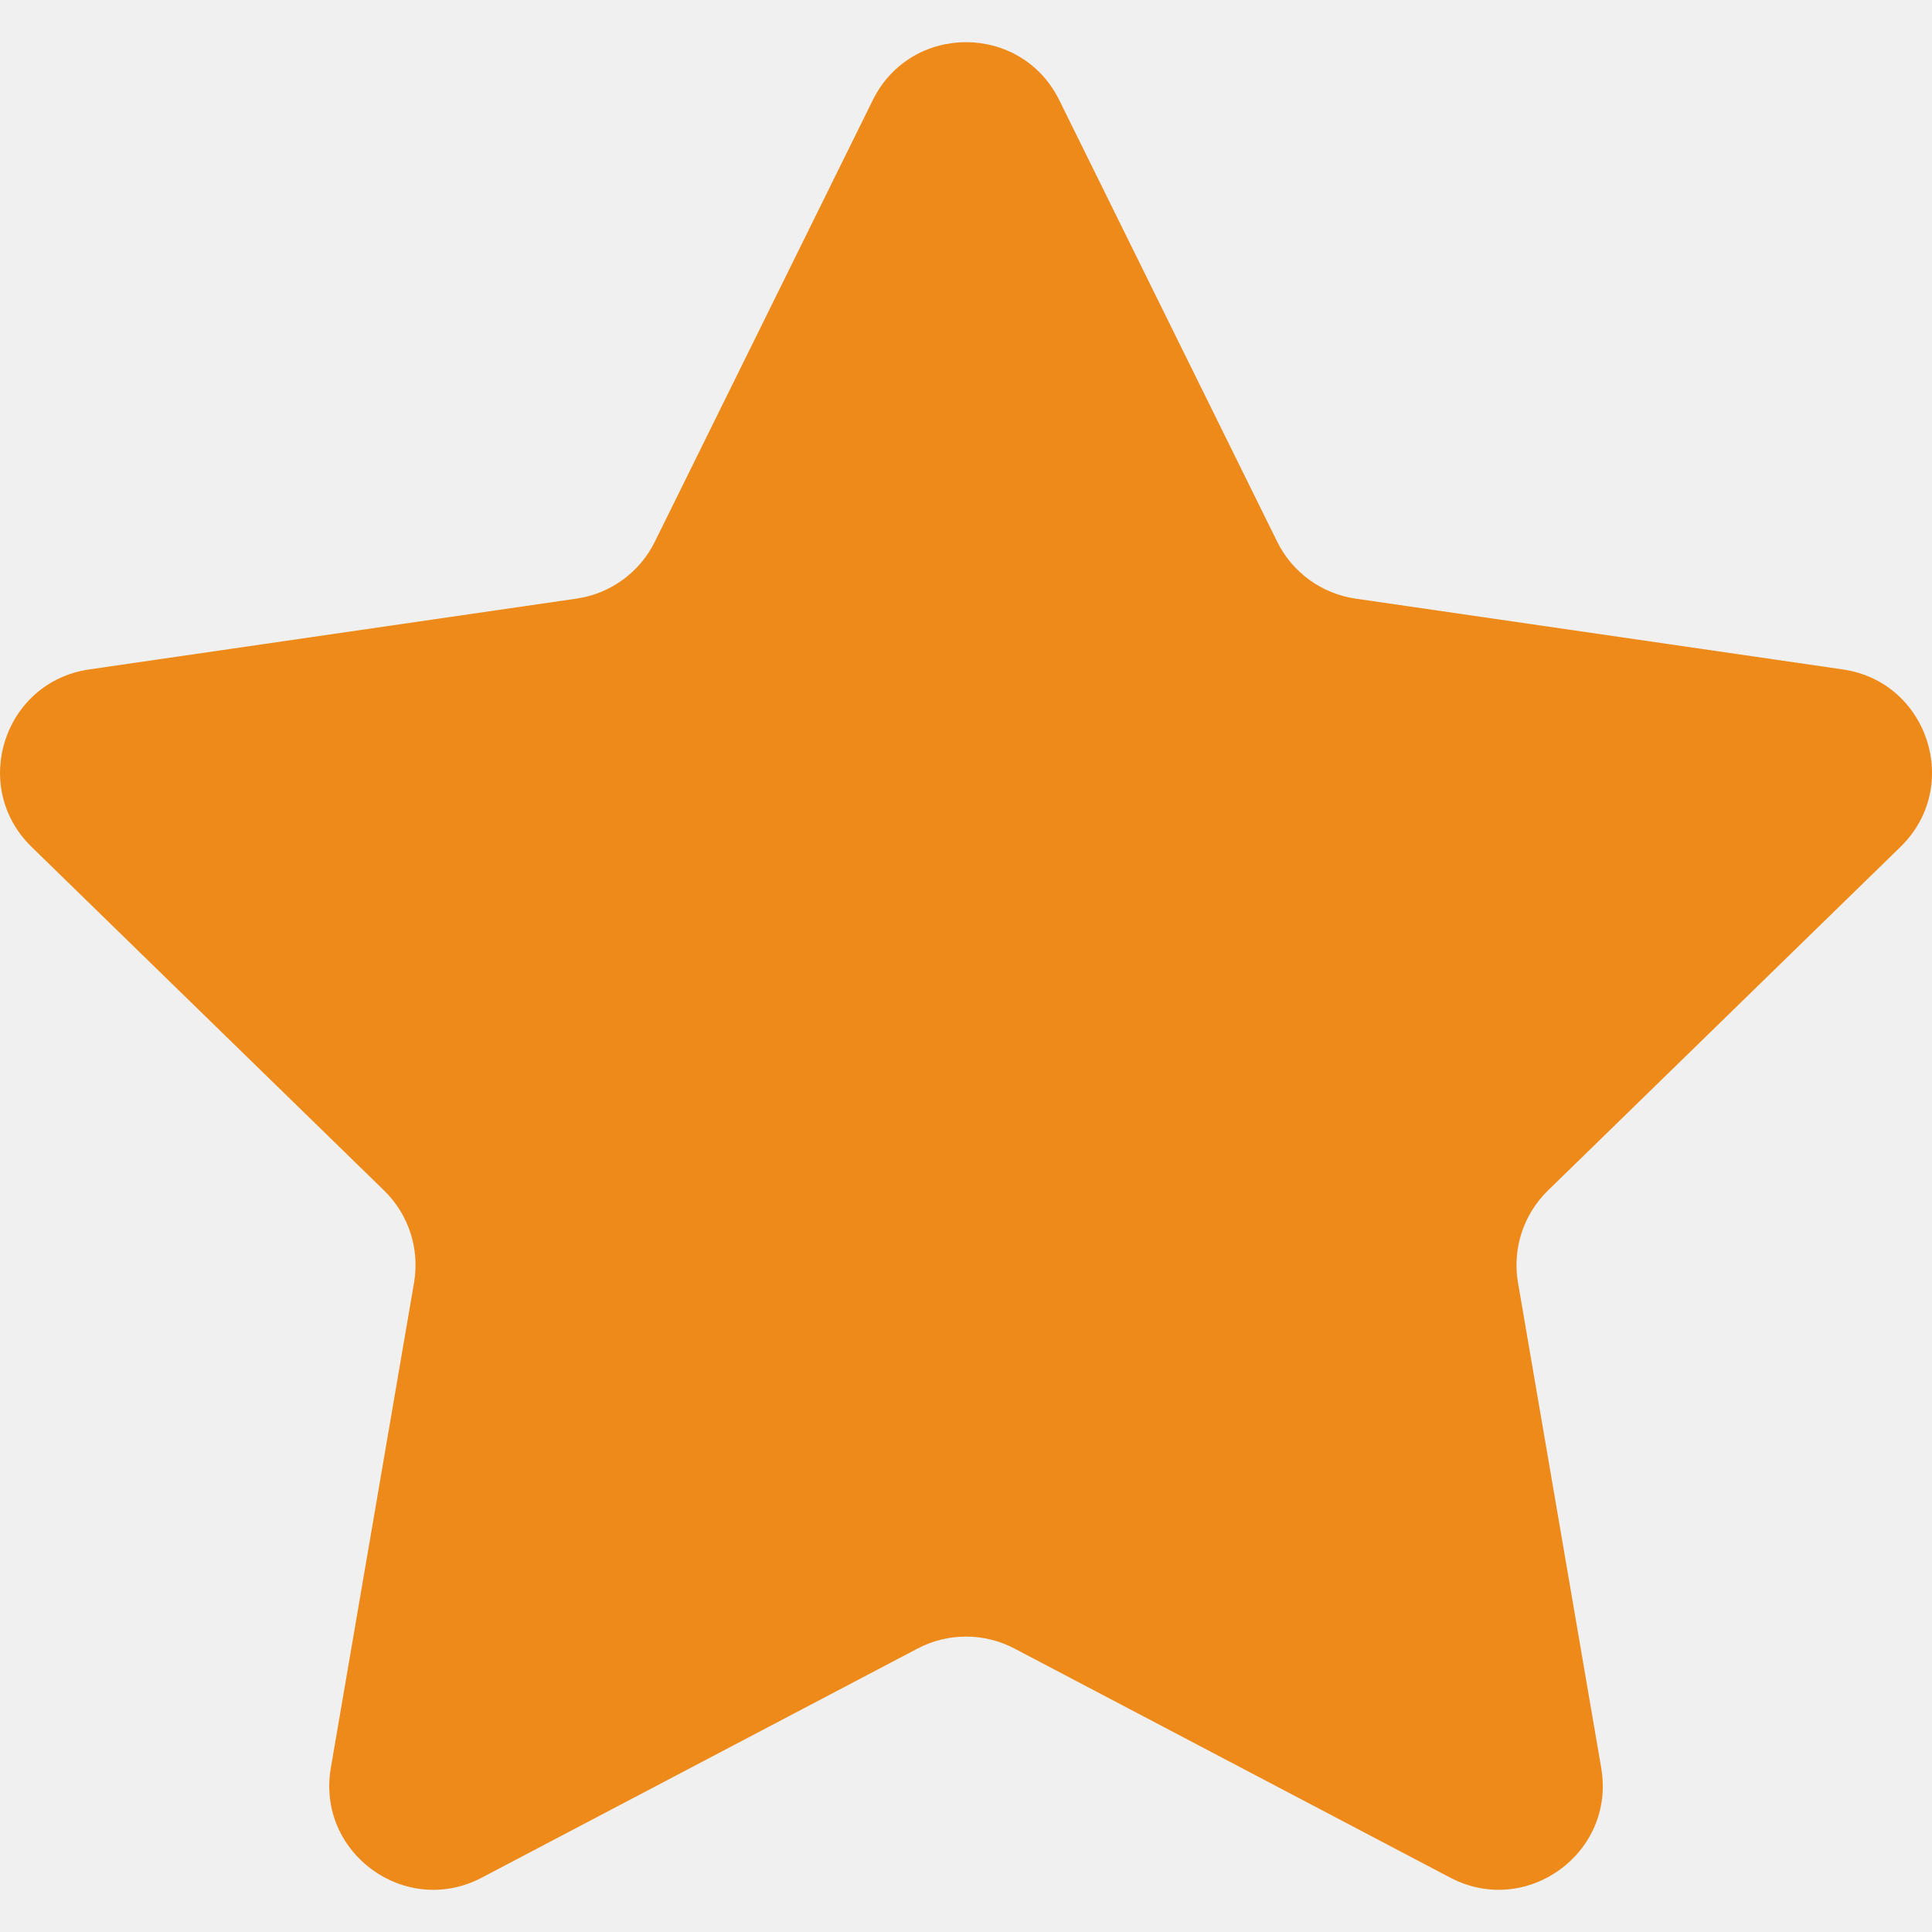
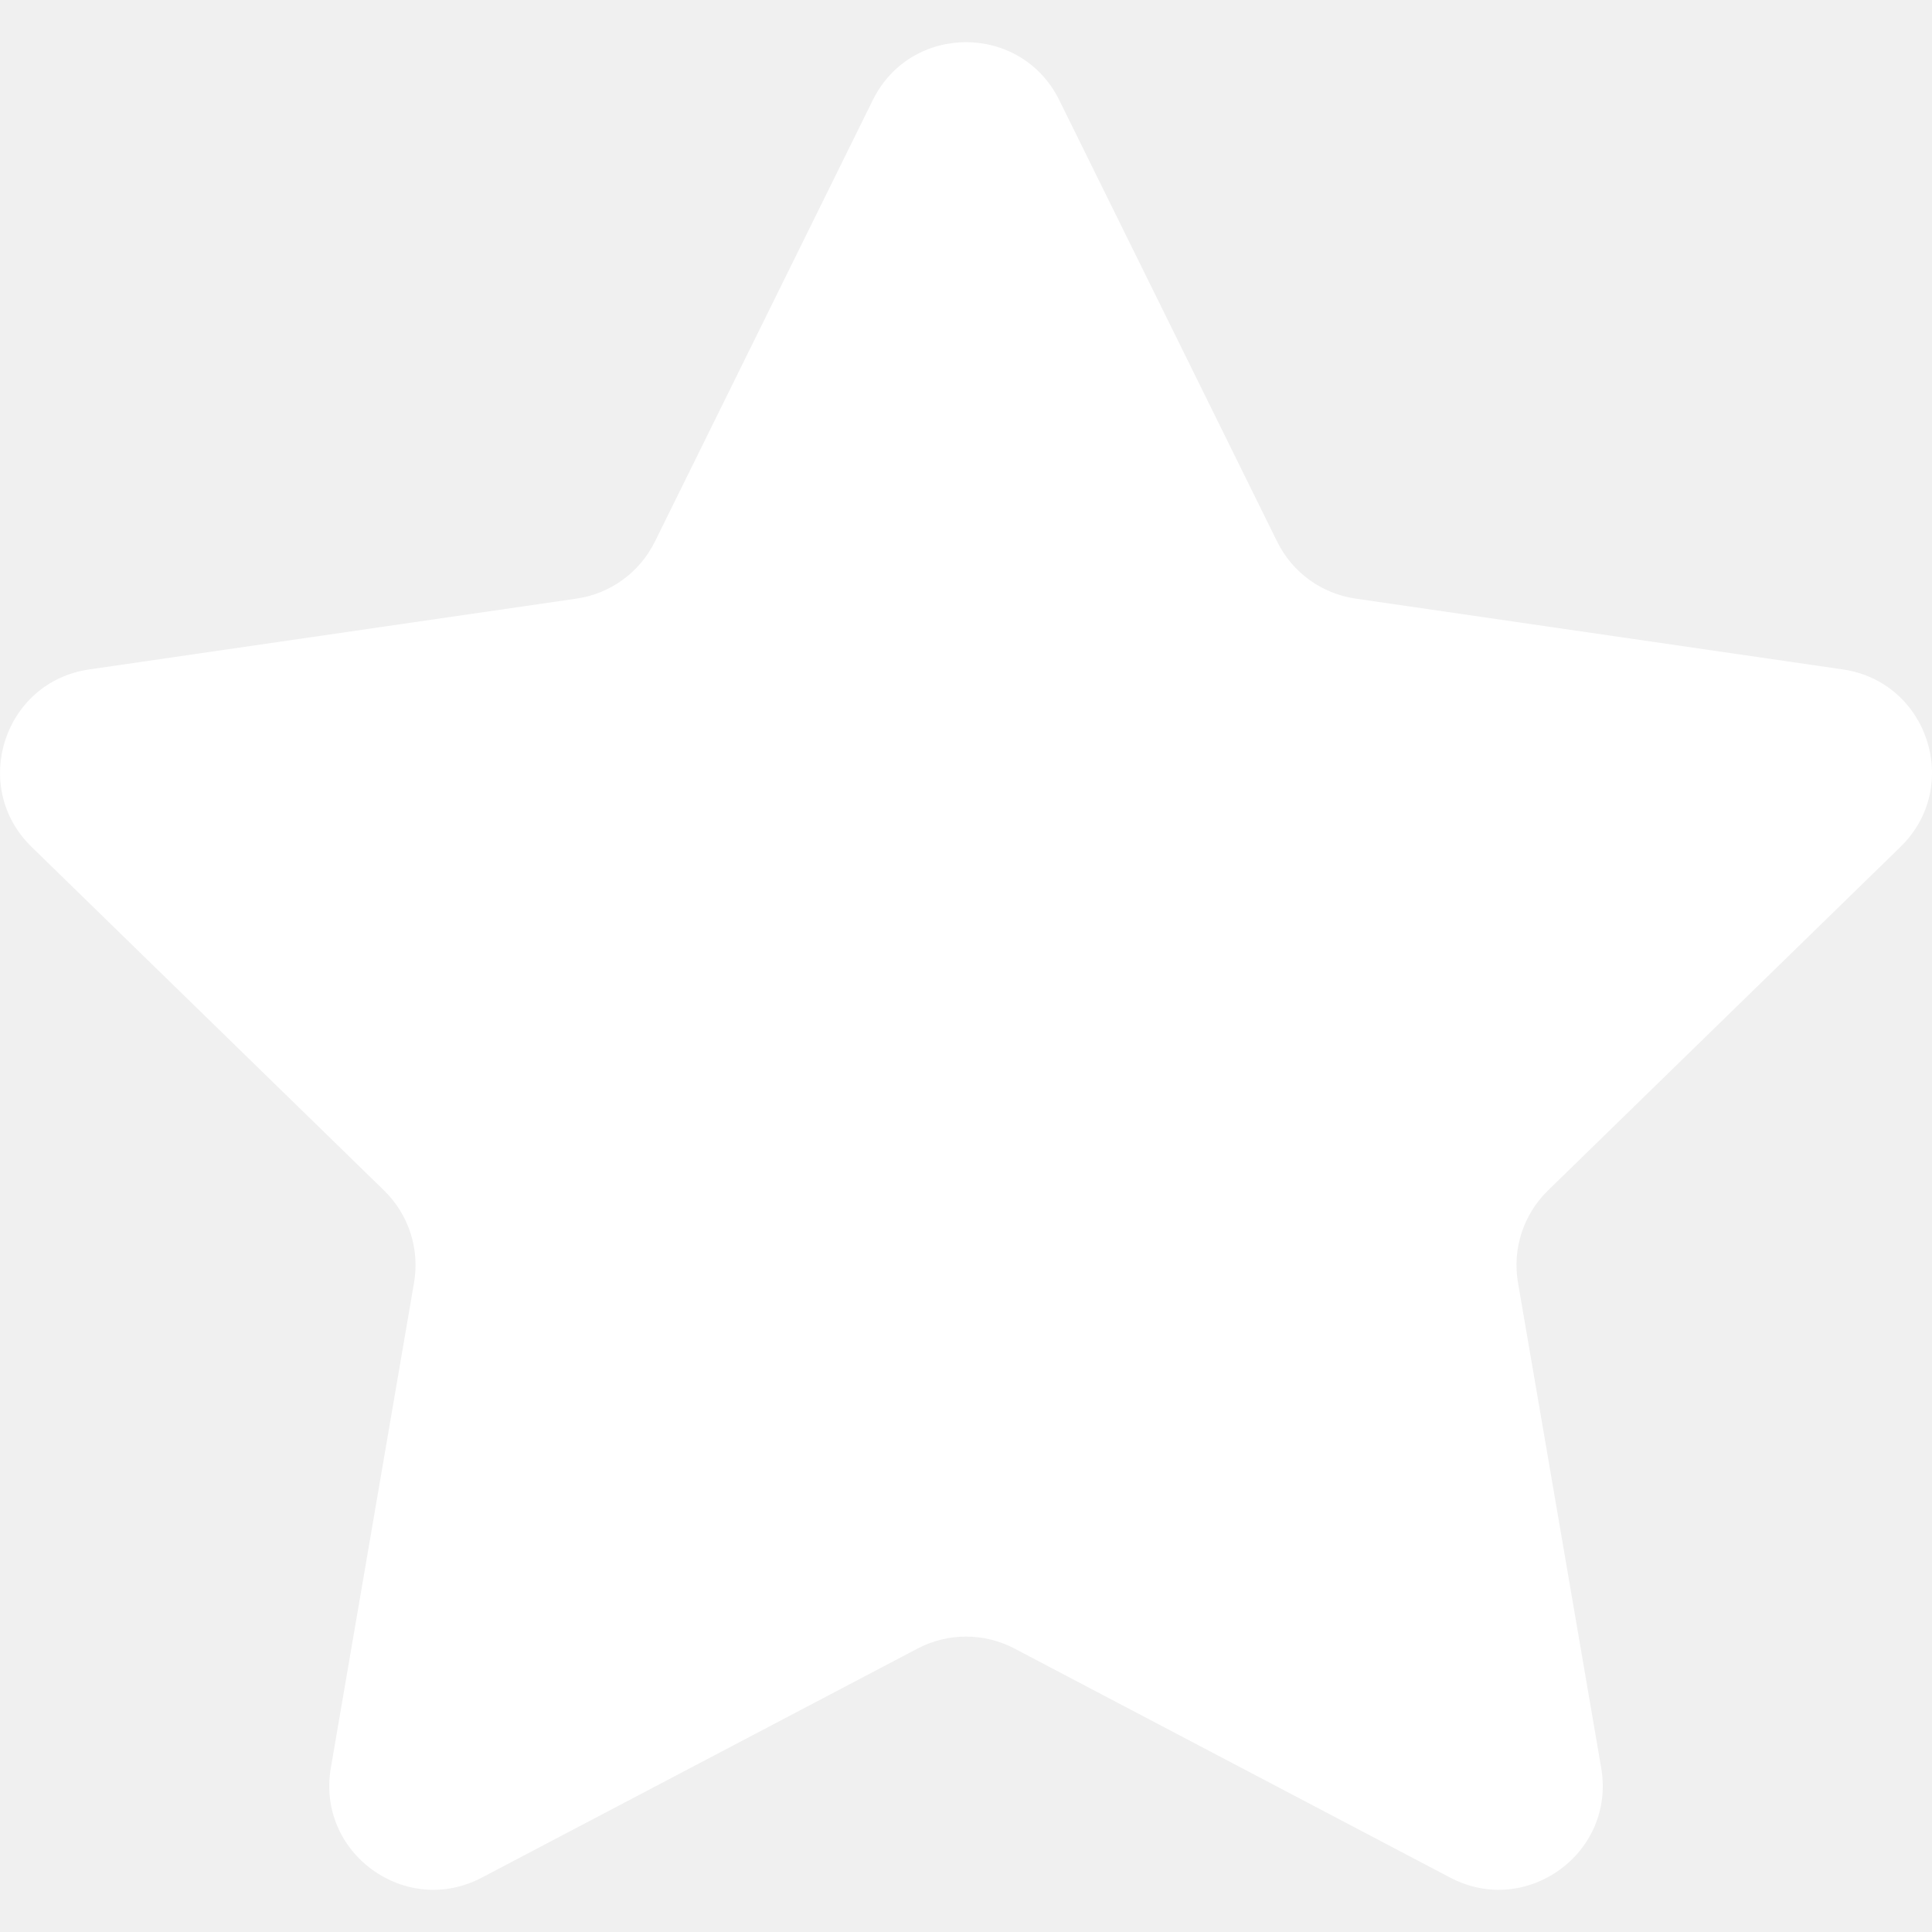
<svg xmlns="http://www.w3.org/2000/svg" height="800px" width="800px" version="1.1" id="Capa_1" viewBox="0 0 47.94 47.94" xml:space="preserve">
-   <path style="fill:#ED8A19;" d="M26.285,2.486l5.407,10.956c0.376,0.762,1.103,1.29,1.944,1.412l12.091,1.757  c2.118,0.308,2.963,2.91,1.431,4.403l-8.749,8.528c-0.608,0.593-0.886,1.448-0.742,2.285l2.065,12.042  c0.362,2.109-1.852,3.717-3.746,2.722l-10.814-5.685c-0.752-0.395-1.651-0.395-2.403,0l-10.814,5.685  c-1.894,0.996-4.108-0.613-3.746-2.722l2.065-12.042c0.144-0.837-0.134-1.692-0.742-2.285l-8.749-8.528  c-1.532-1.494-0.687-4.096,1.431-4.403l12.091-1.757c0.841-0.122,1.568-0.65,1.944-1.412l5.407-10.956  C22.602,0.567,25.338,0.567,26.285,2.486z" />
+   <path style="fill:white;" d="M26.285,2.486l5.407,10.956c0.376,0.762,1.103,1.29,1.944,1.412l12.091,1.757  c2.118,0.308,2.963,2.91,1.431,4.403l-8.749,8.528c-0.608,0.593-0.886,1.448-0.742,2.285l2.065,12.042  c0.362,2.109-1.852,3.717-3.746,2.722l-10.814-5.685c-0.752-0.395-1.651-0.395-2.403,0l-10.814,5.685  c-1.894,0.996-4.108-0.613-3.746-2.722l2.065-12.042c0.144-0.837-0.134-1.692-0.742-2.285l-8.749-8.528  c-1.532-1.494-0.687-4.096,1.431-4.403l12.091-1.757c0.841-0.122,1.568-0.65,1.944-1.412l5.407-10.956  C22.602,0.567,25.338,0.567,26.285,2.486z" />
</svg>
